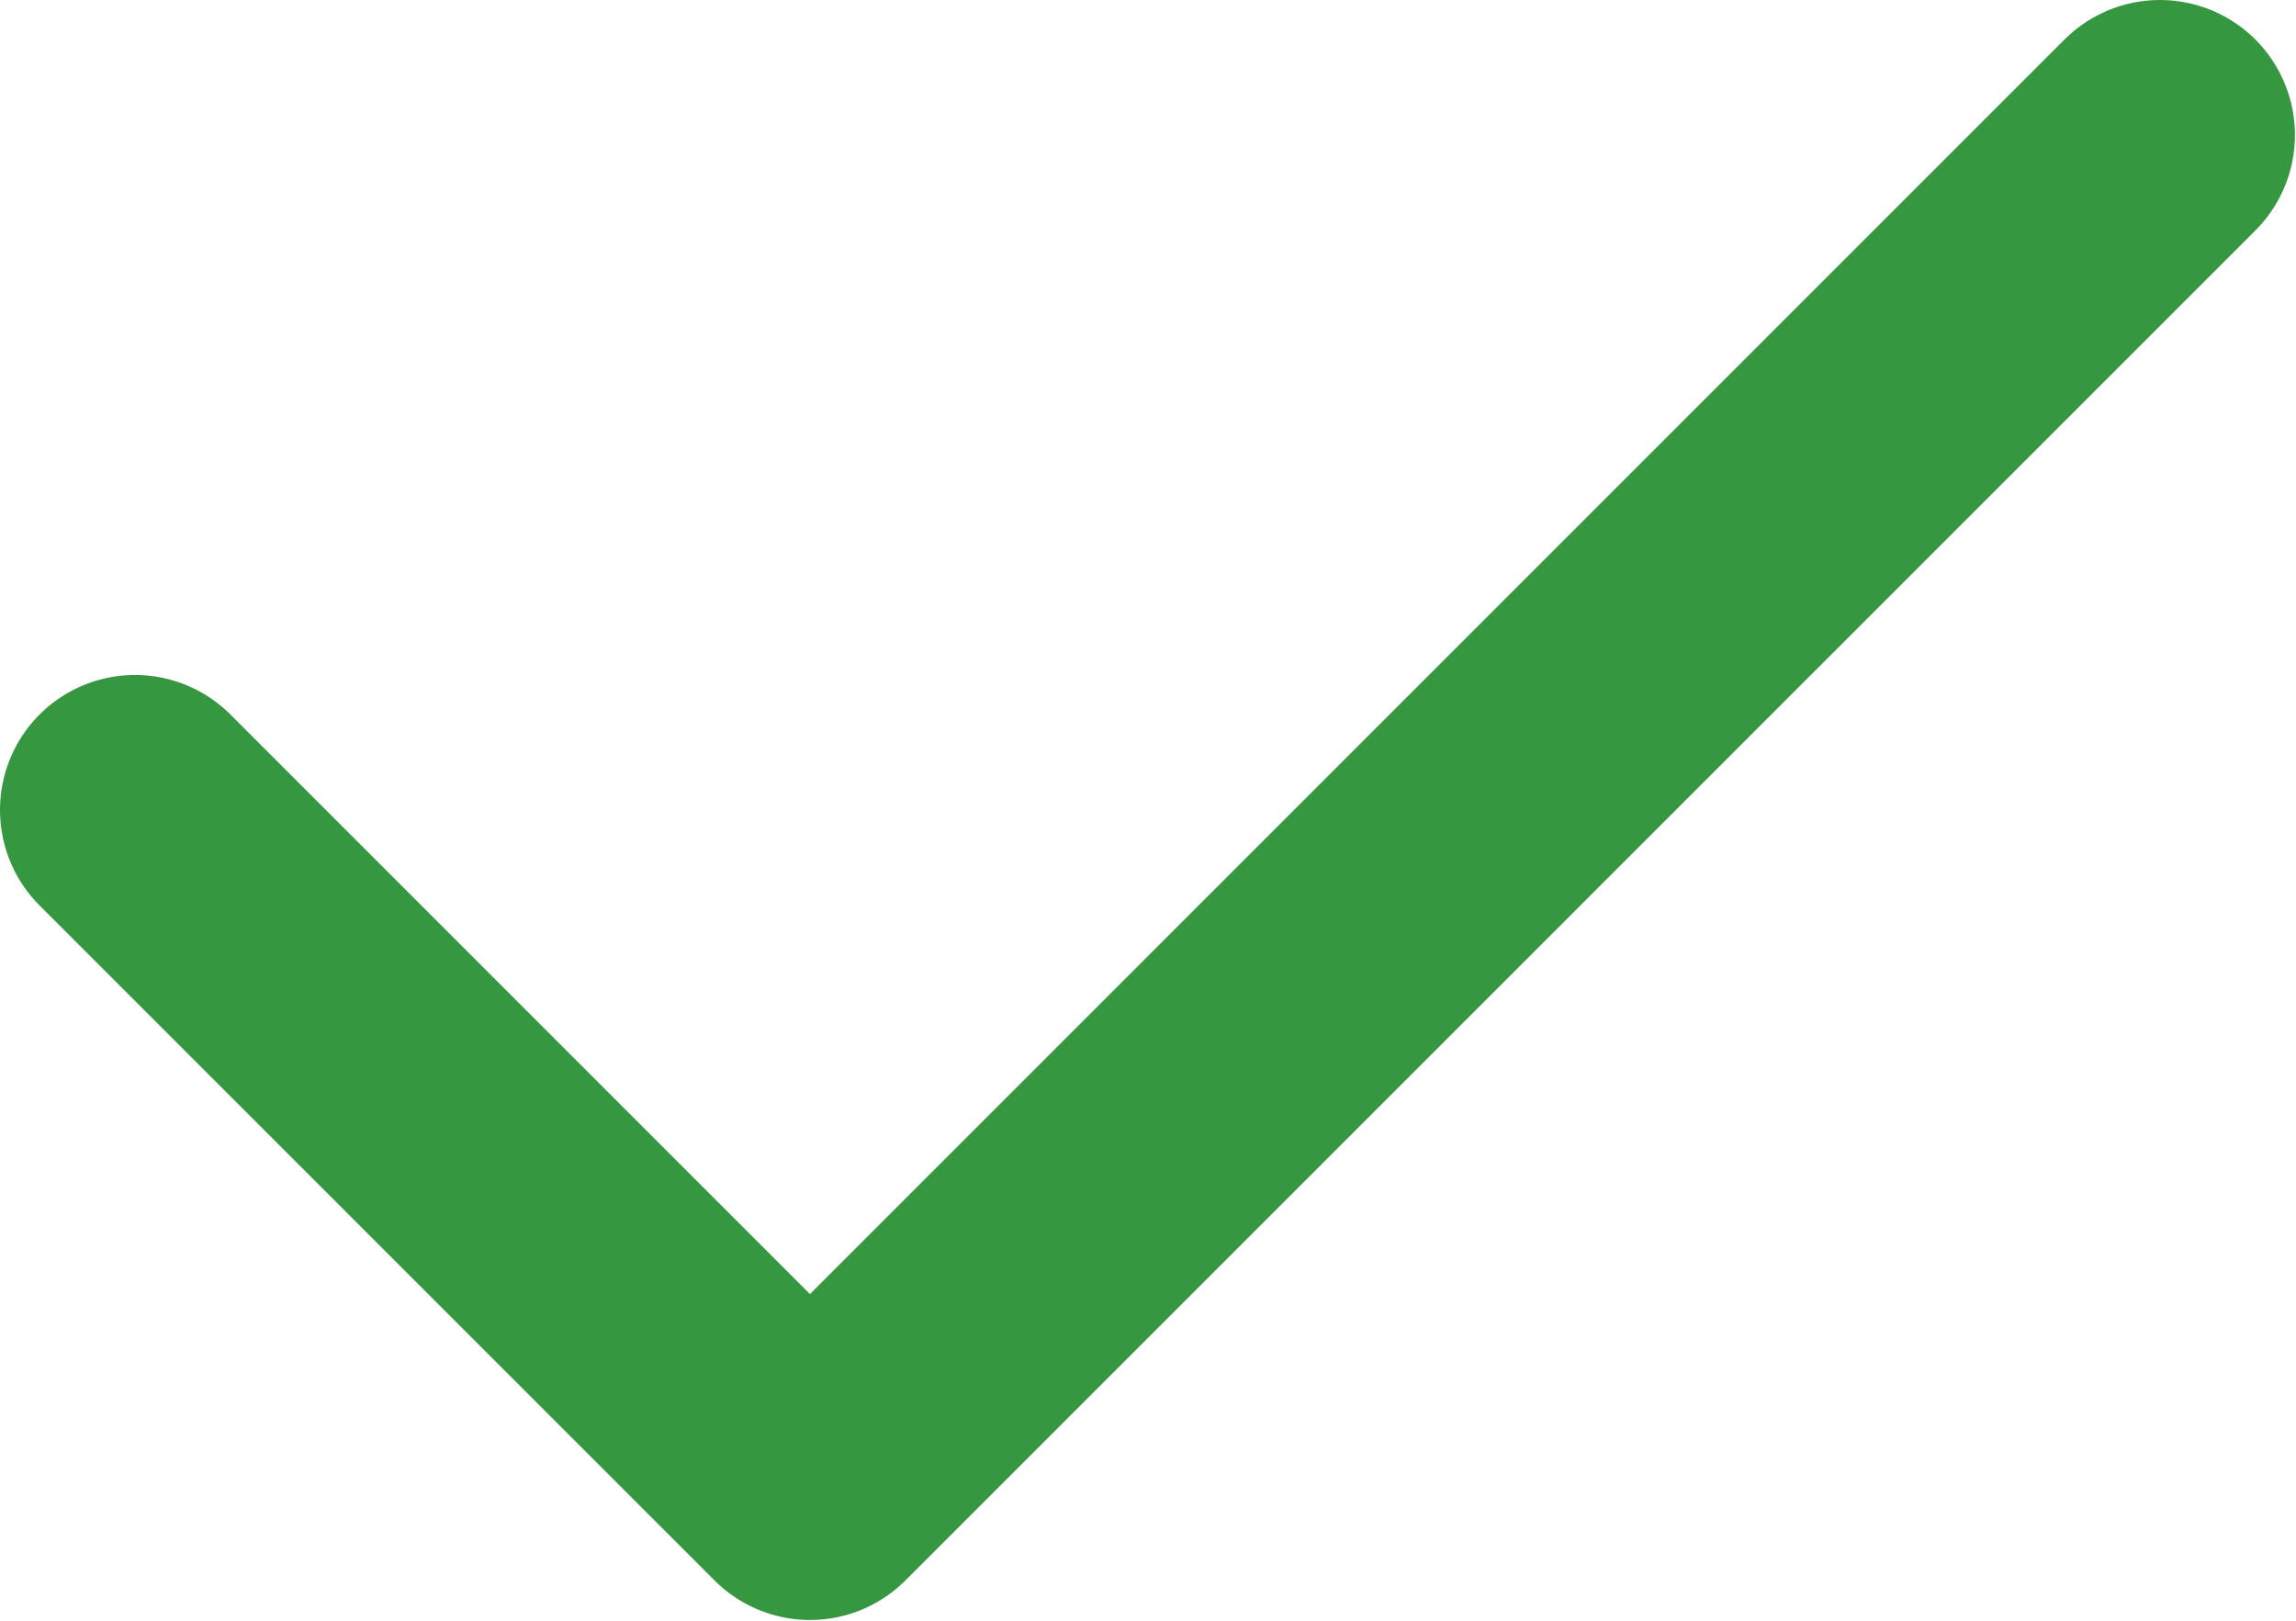
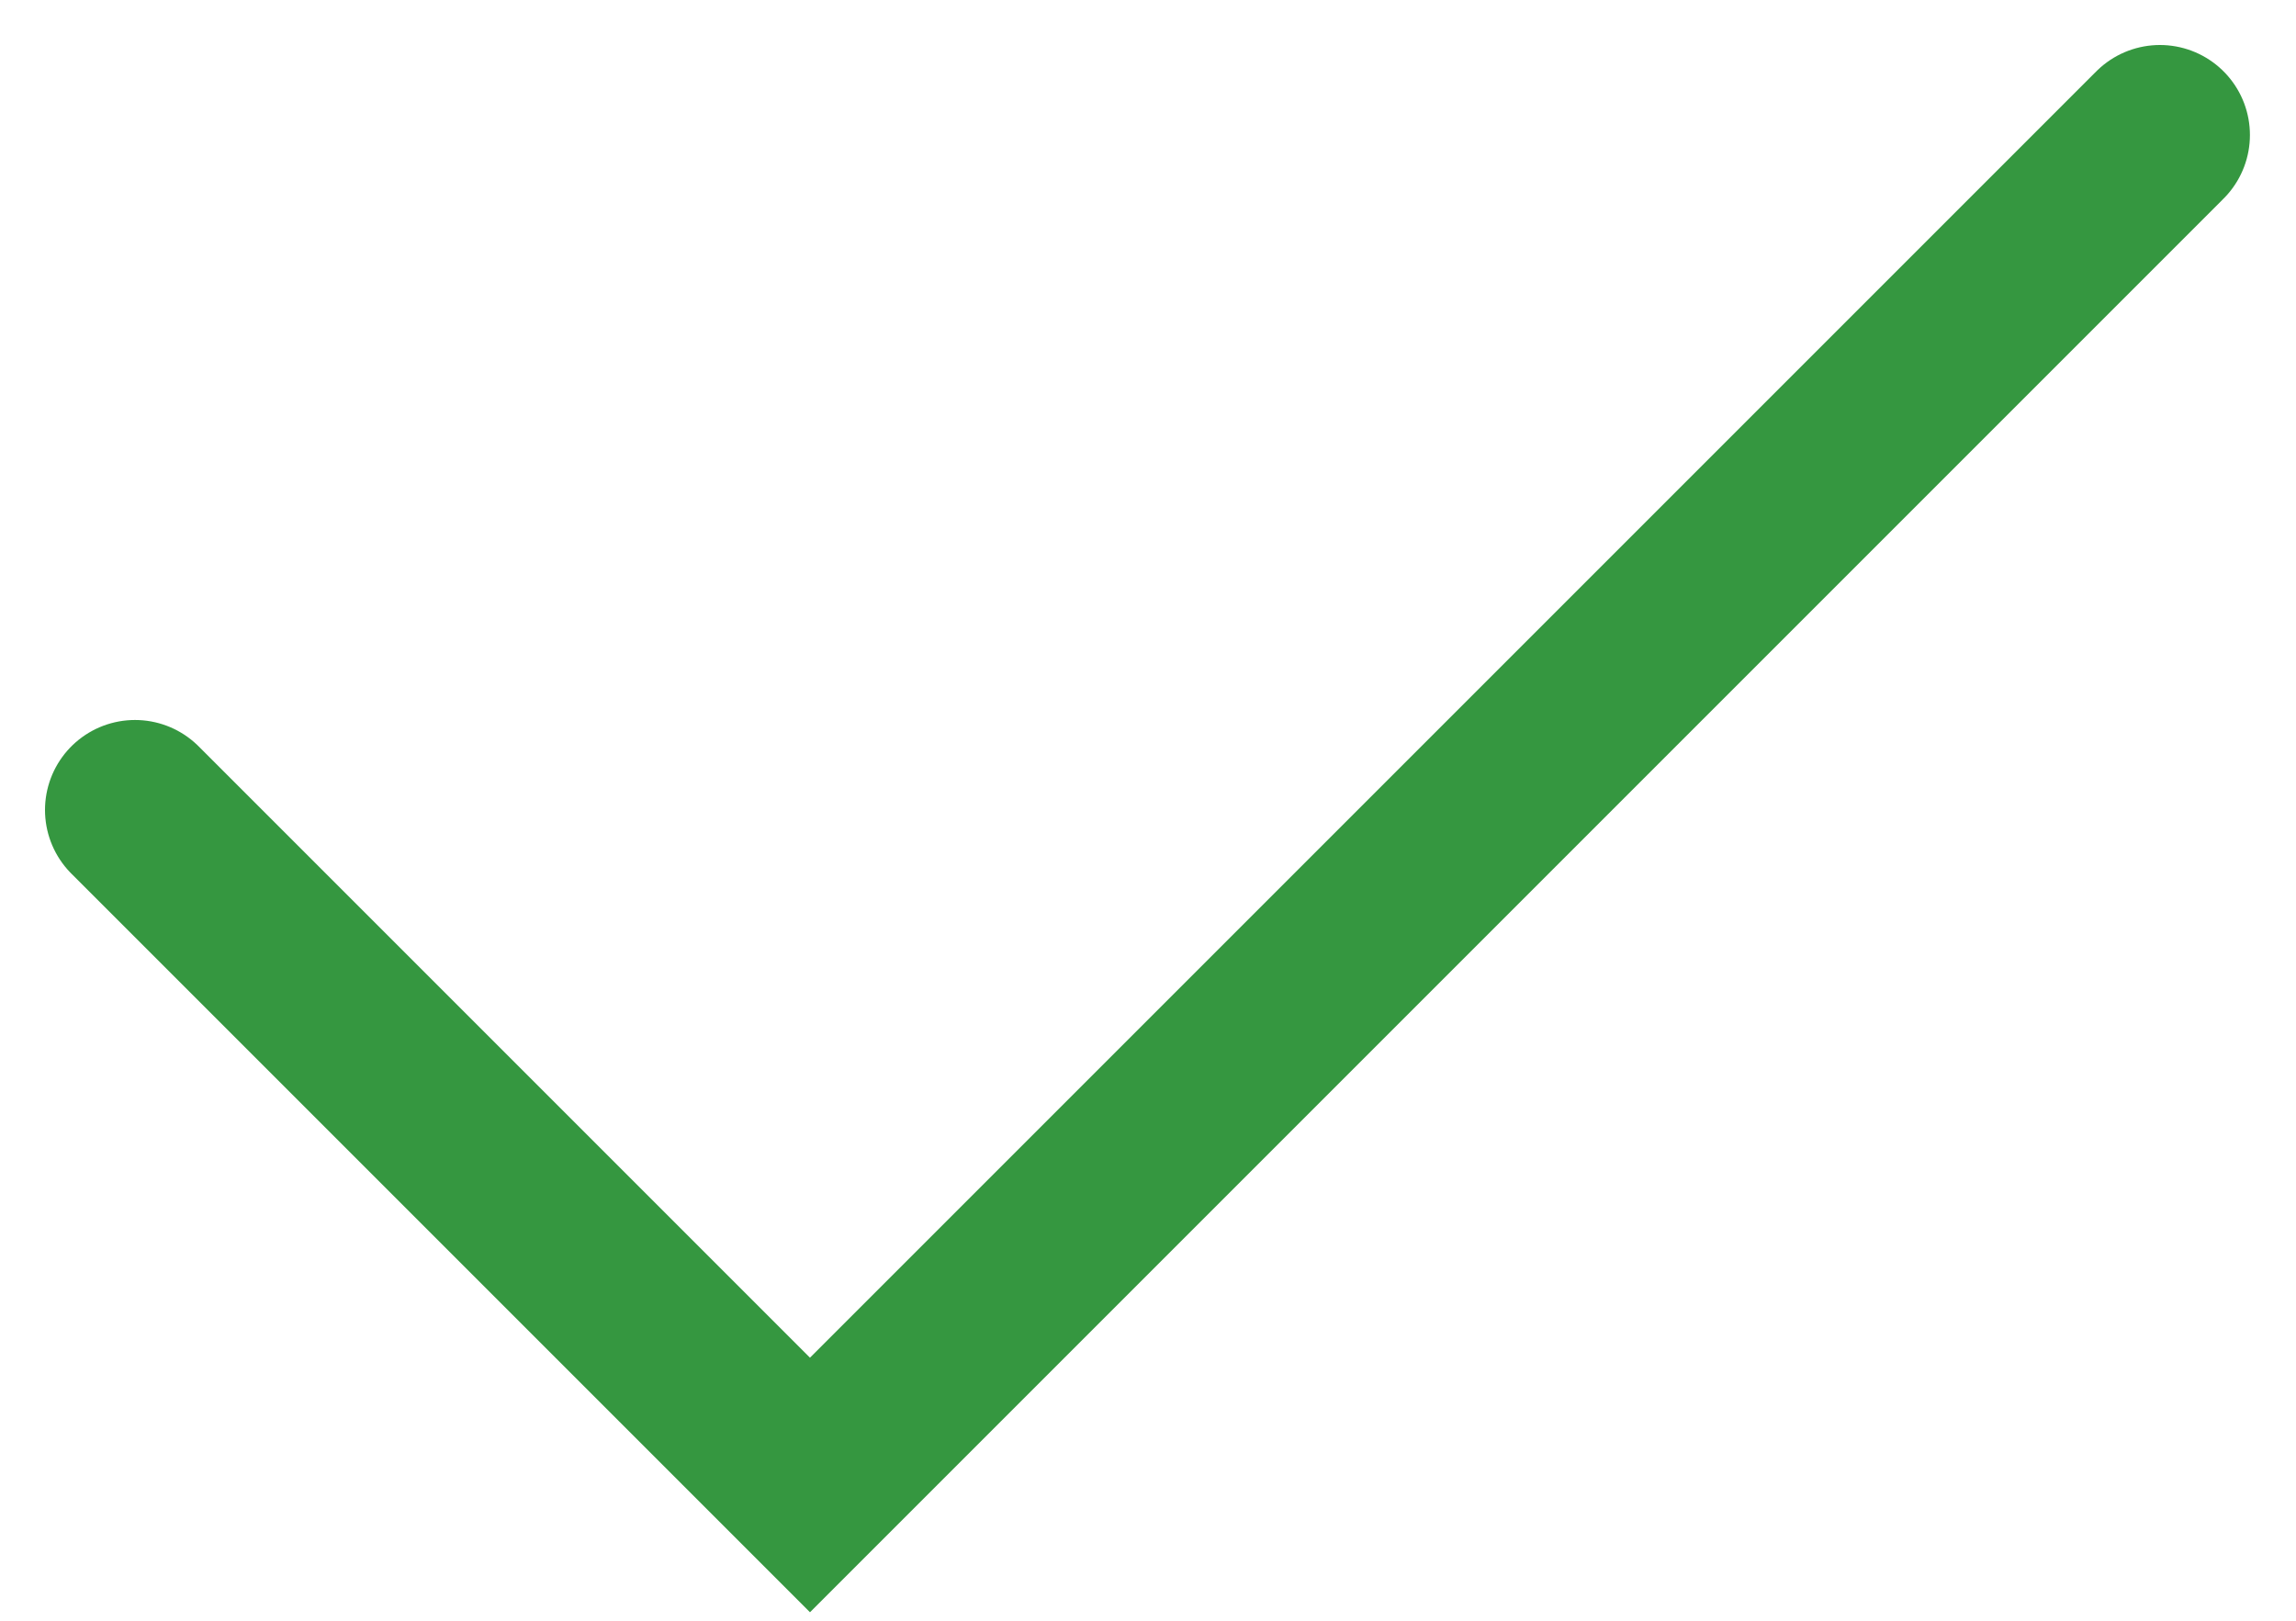
<svg xmlns="http://www.w3.org/2000/svg" width="12.756" height="9.003" viewBox="0 0 12.756 9.003" fill="none">
-   <path id="Vector 5" d="M0.75 4.5L4.5 8.25L12 0.75" stroke="#359740" stroke-opacity="1" stroke-width="1.5" stroke-linejoin="round" stroke-linecap="round" />
+   <path id="Vector 5" d="M0.75 4.5L4.5 8.25L12 0.75" stroke="#359740" strokeOpacity="1" strokeWidth="1.5" strokeLinejoin="round" stroke-linecap="round" />
</svg>
